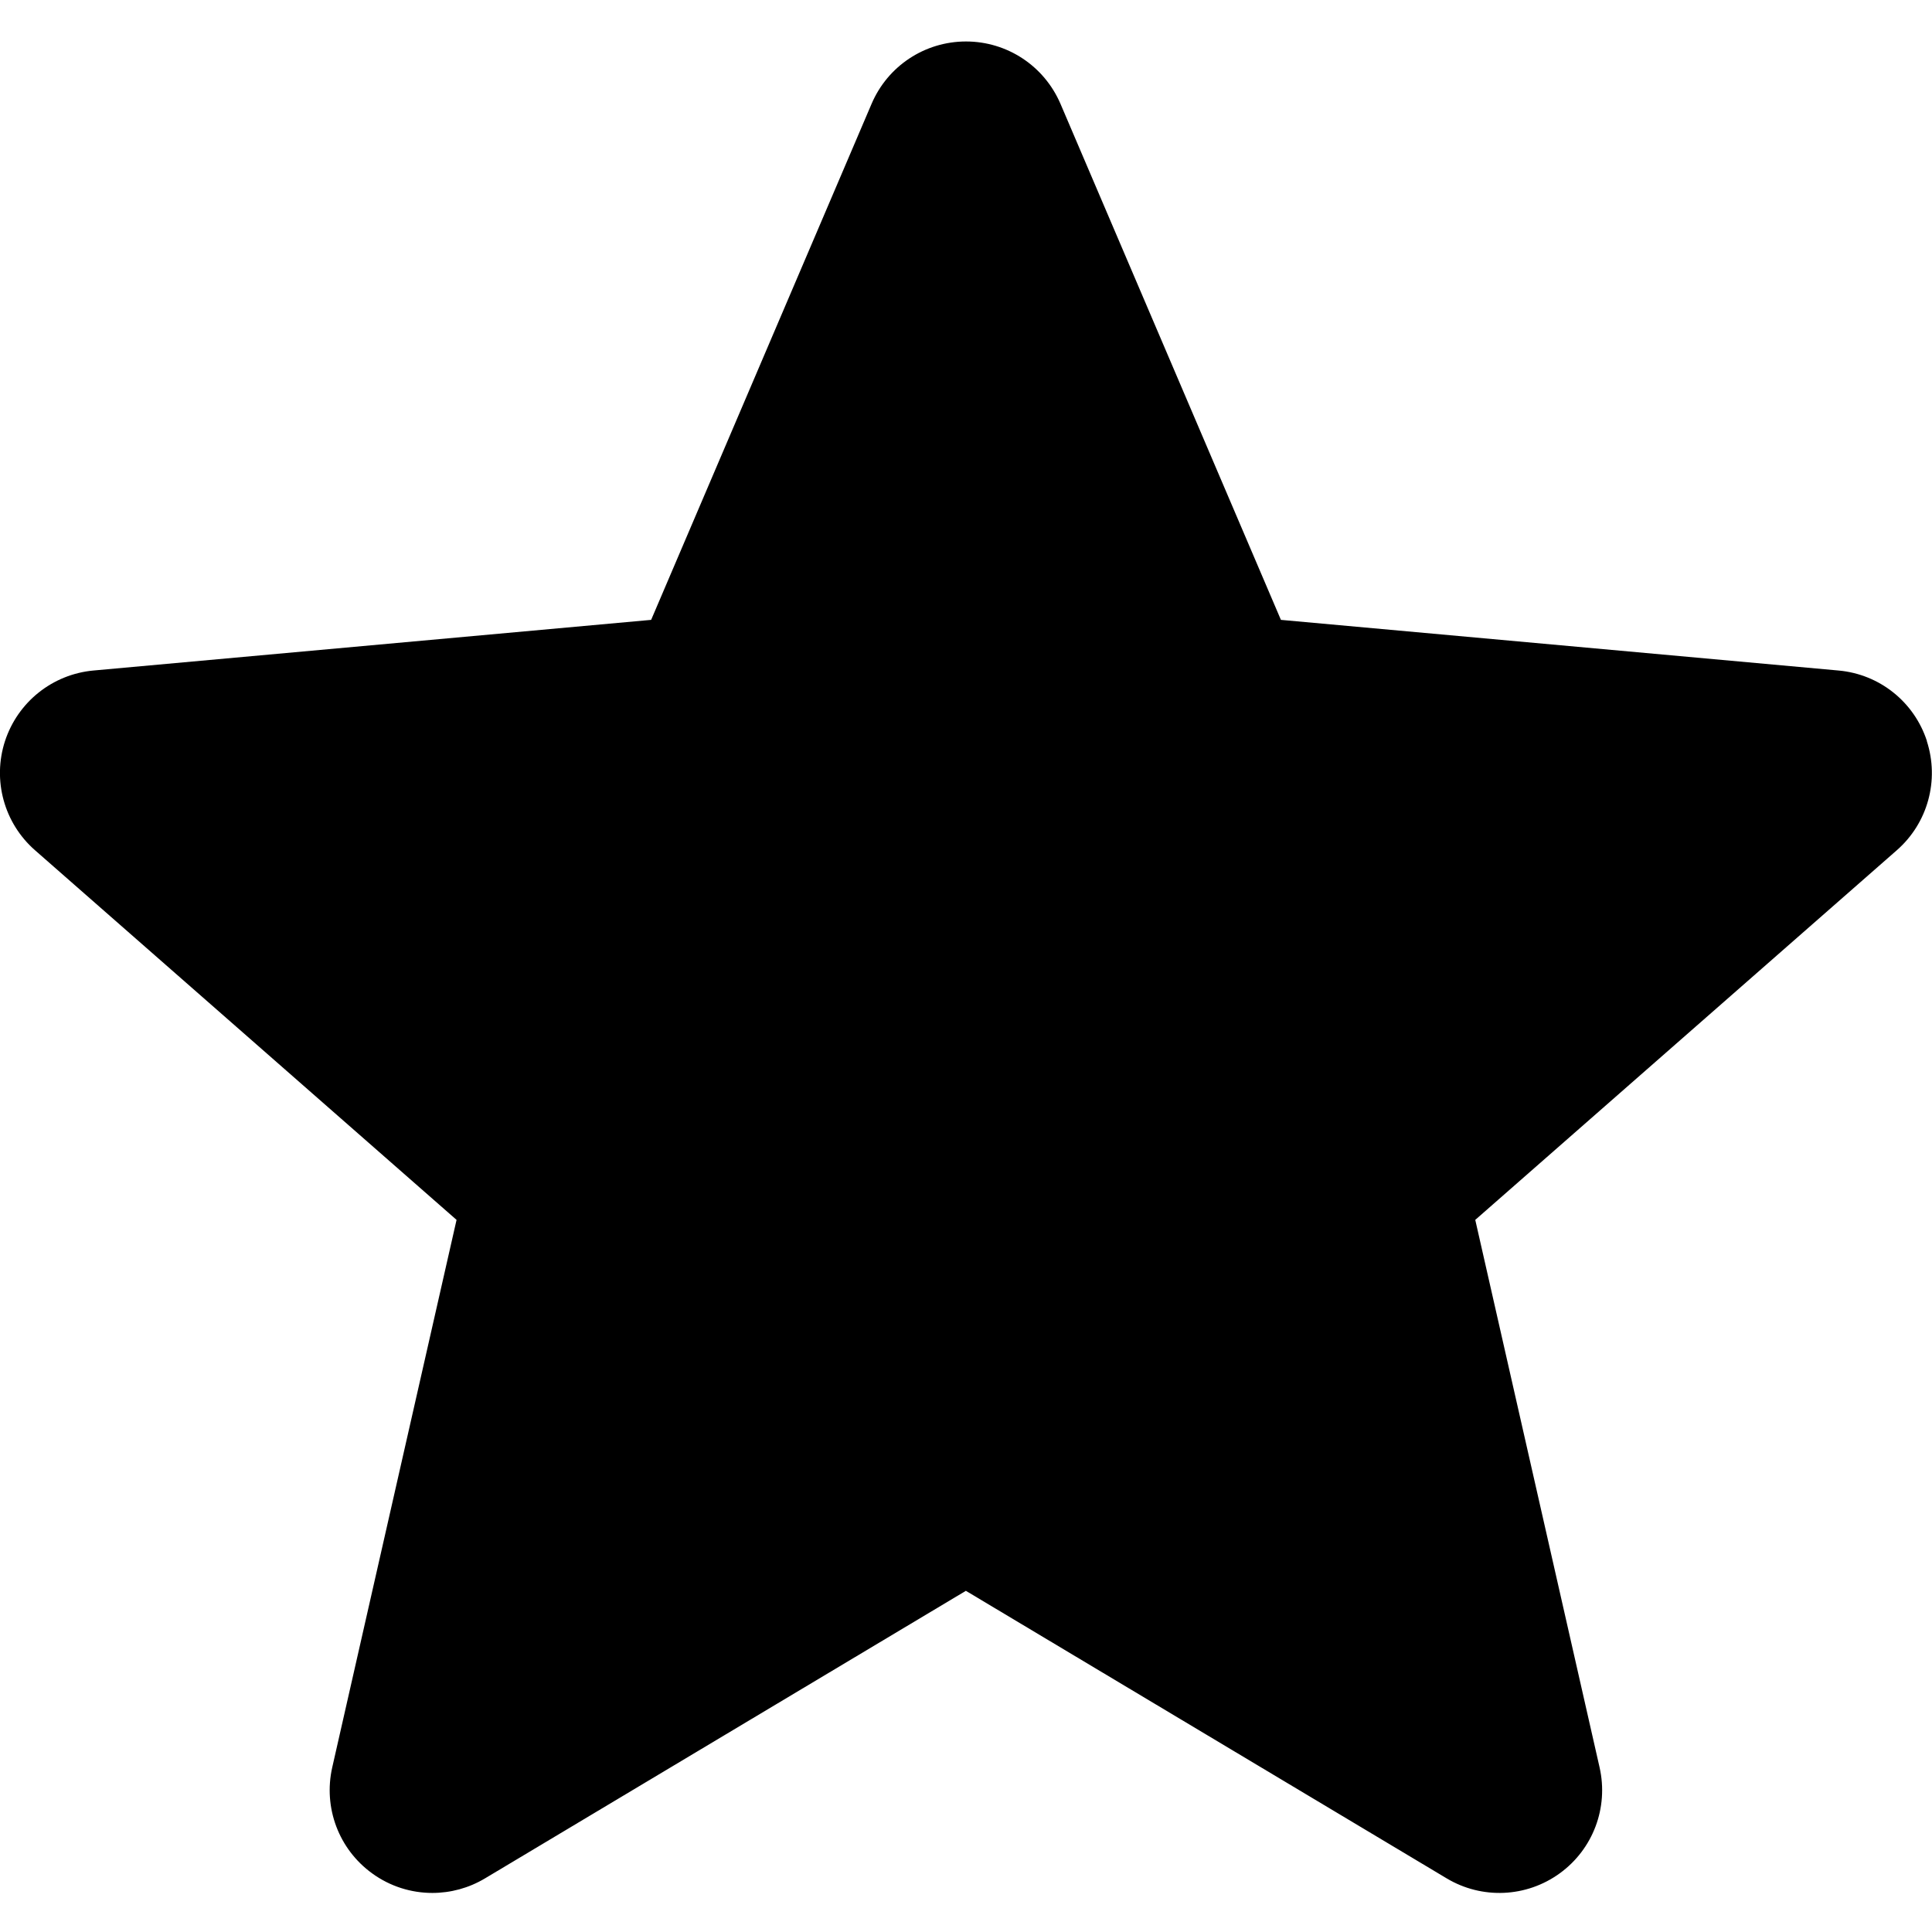
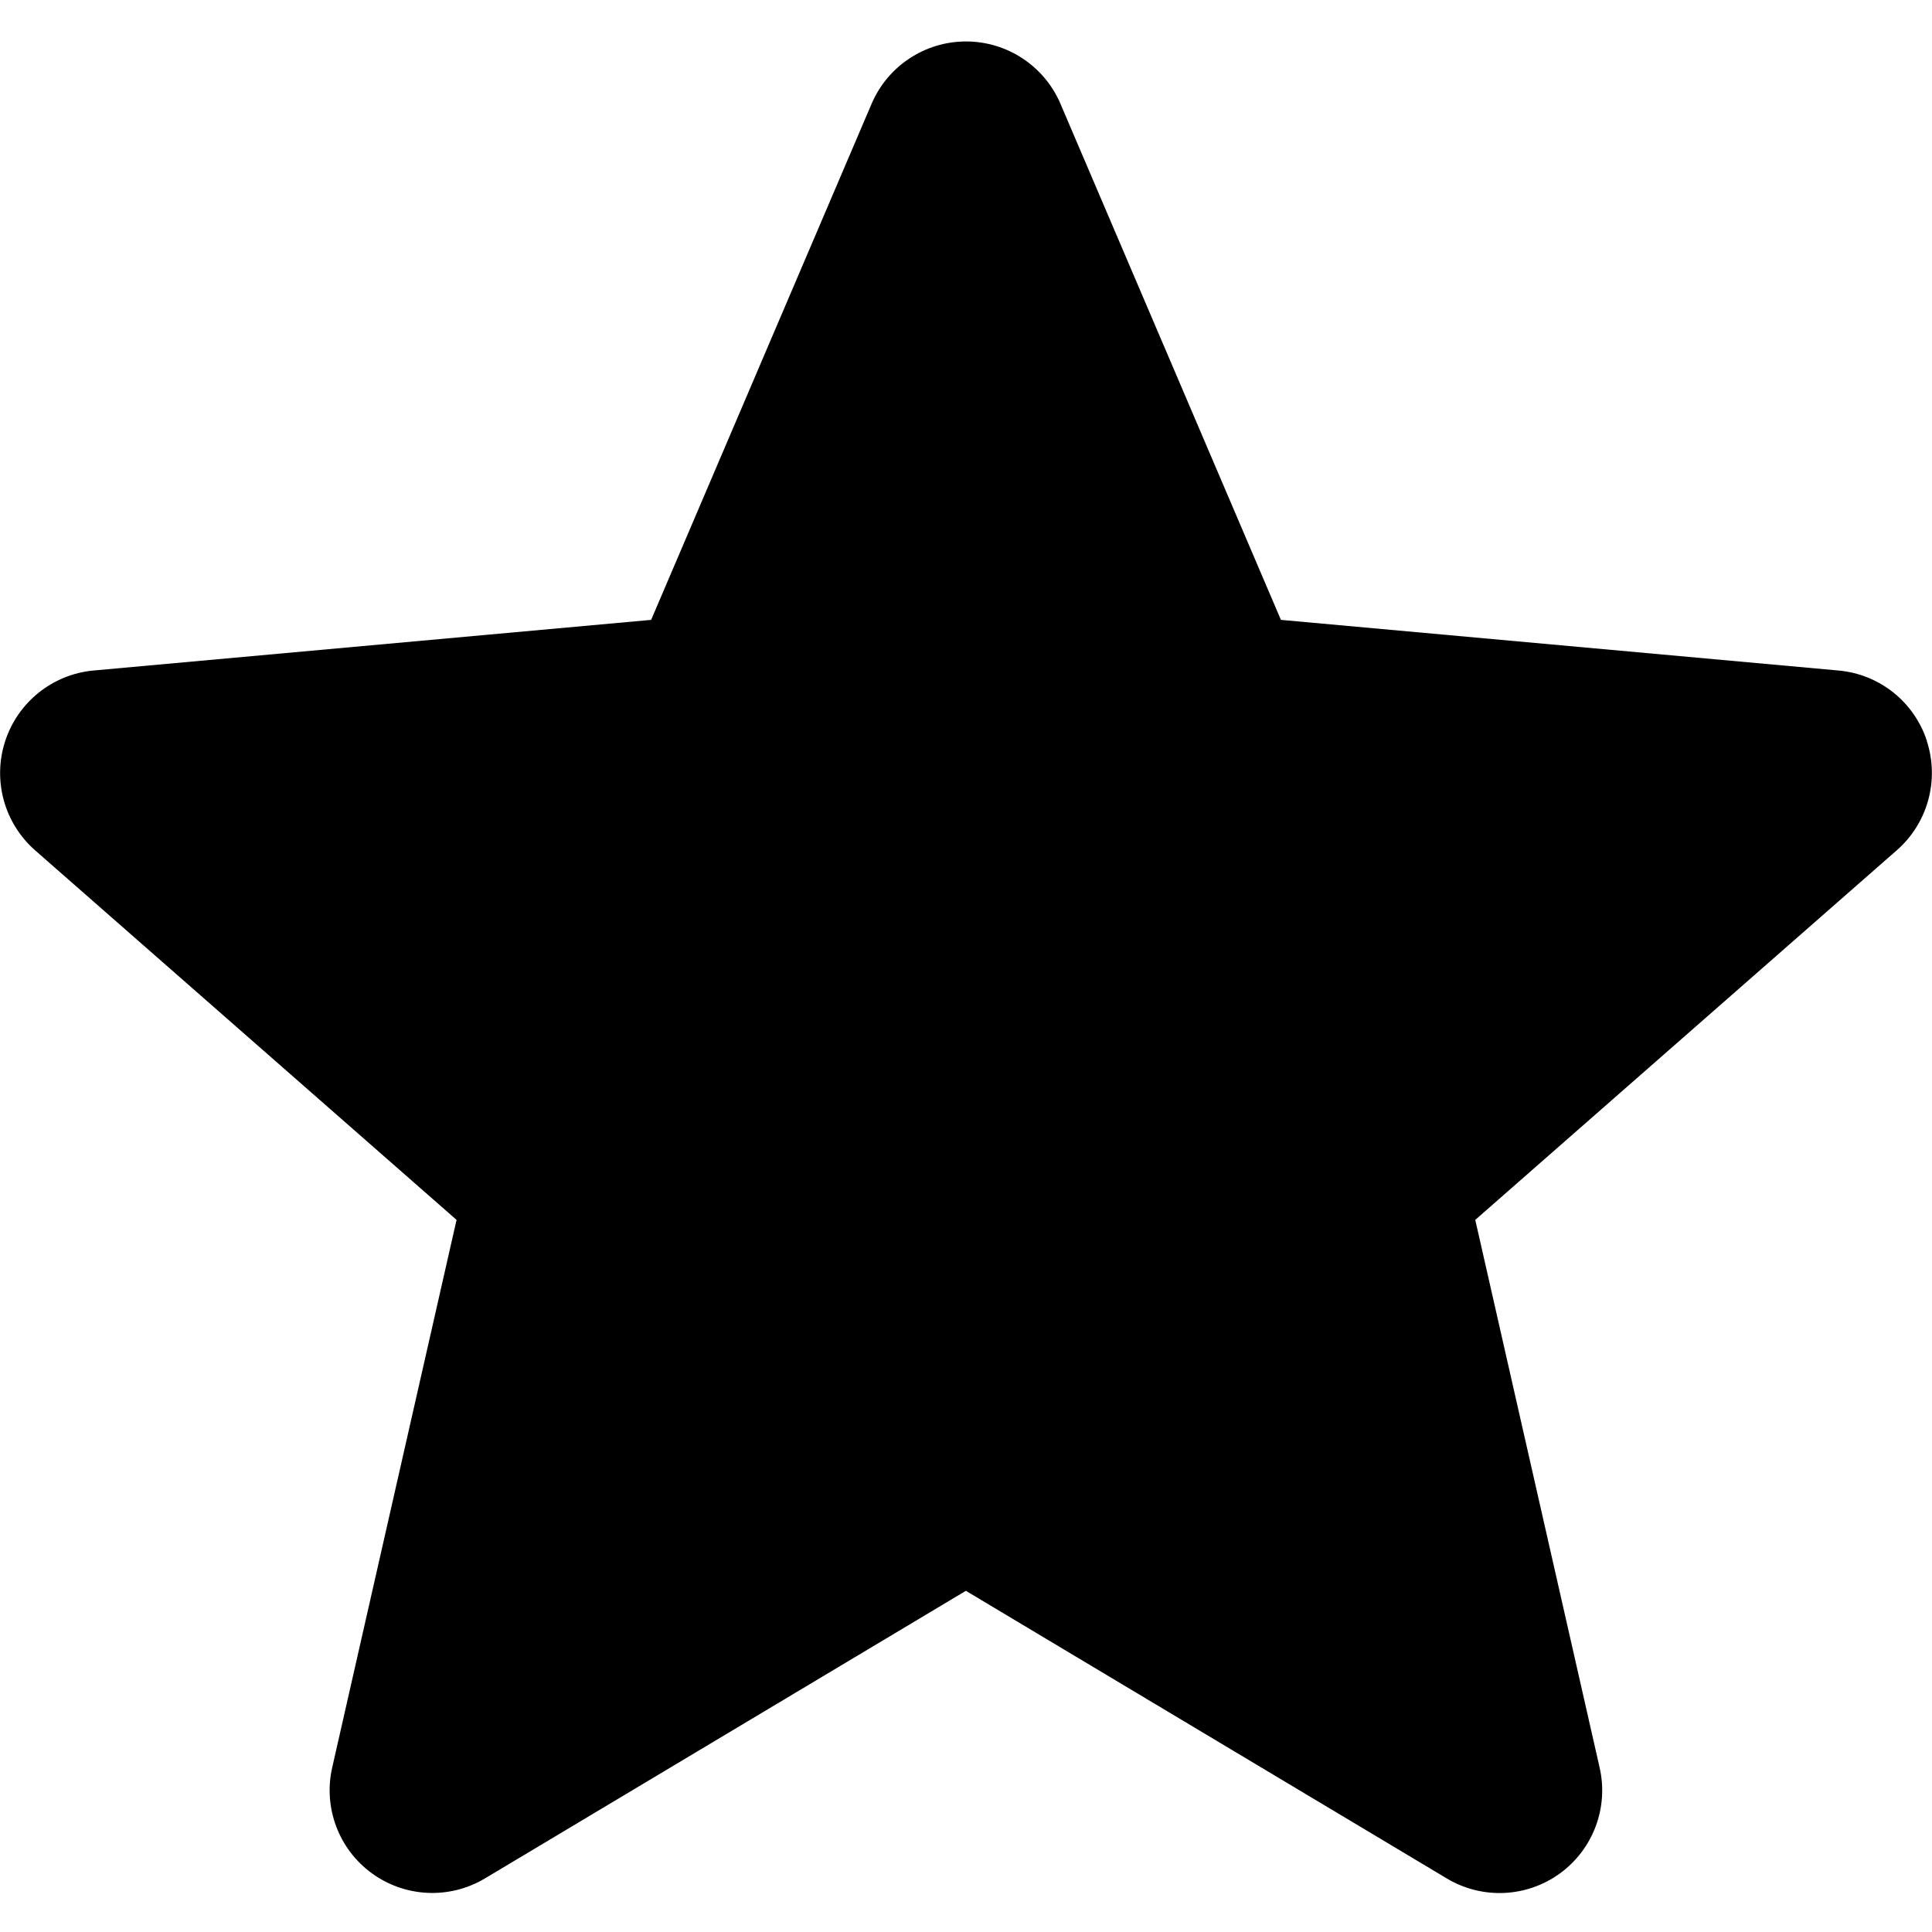
- <svg xmlns="http://www.w3.org/2000/svg" version="1.1" width="32" height="32" viewBox="0 0 32 32">
-   <path d="M31.916 12.274c-0.211-0.648-0.785-1.107-1.463-1.168l-9.237-0.839-3.651-8.547c-0.27-0.628-0.883-1.033-1.565-1.033s-1.296 0.405-1.564 1.033l-3.651 8.547-9.239 0.839c-0.677 0.063-1.251 0.521-1.463 1.168-0.211 0.648-0.016 1.359 0.496 1.808l6.983 6.123-2.059 9.068c-0.151 0.667 0.108 1.356 0.661 1.756 0.297 0.216 0.647 0.324 0.997 0.324 0.301 0 0.603-0.080 0.872-0.241l7.965-4.763 7.964 4.763c0.584 0.349 1.319 0.317 1.871-0.083 0.553-0.4 0.812-1.089 0.661-1.756l-2.059-9.068 6.983-6.123c0.512-0.449 0.707-1.158 0.496-1.808z" />
+ <svg xmlns="http://www.w3.org/2000/svg" viewBox="0 0 32 32">
+   <path d="M31.916 12.274a1.698 1.698 0 00-1.463-1.168l-9.237-.839-3.651-8.547a1.701 1.701 0 00-3.129 0l-3.651 8.547-9.239.839a1.705 1.705 0 00-.967 2.976l6.983 6.123-2.059 9.068a1.7 1.7 0 002.53 1.839l7.965-4.763 7.964 4.763a1.7 1.7 0 002.532-1.839l-2.059-9.068 6.983-6.123a1.702 1.702 0 00.496-1.808z" />
</svg>
